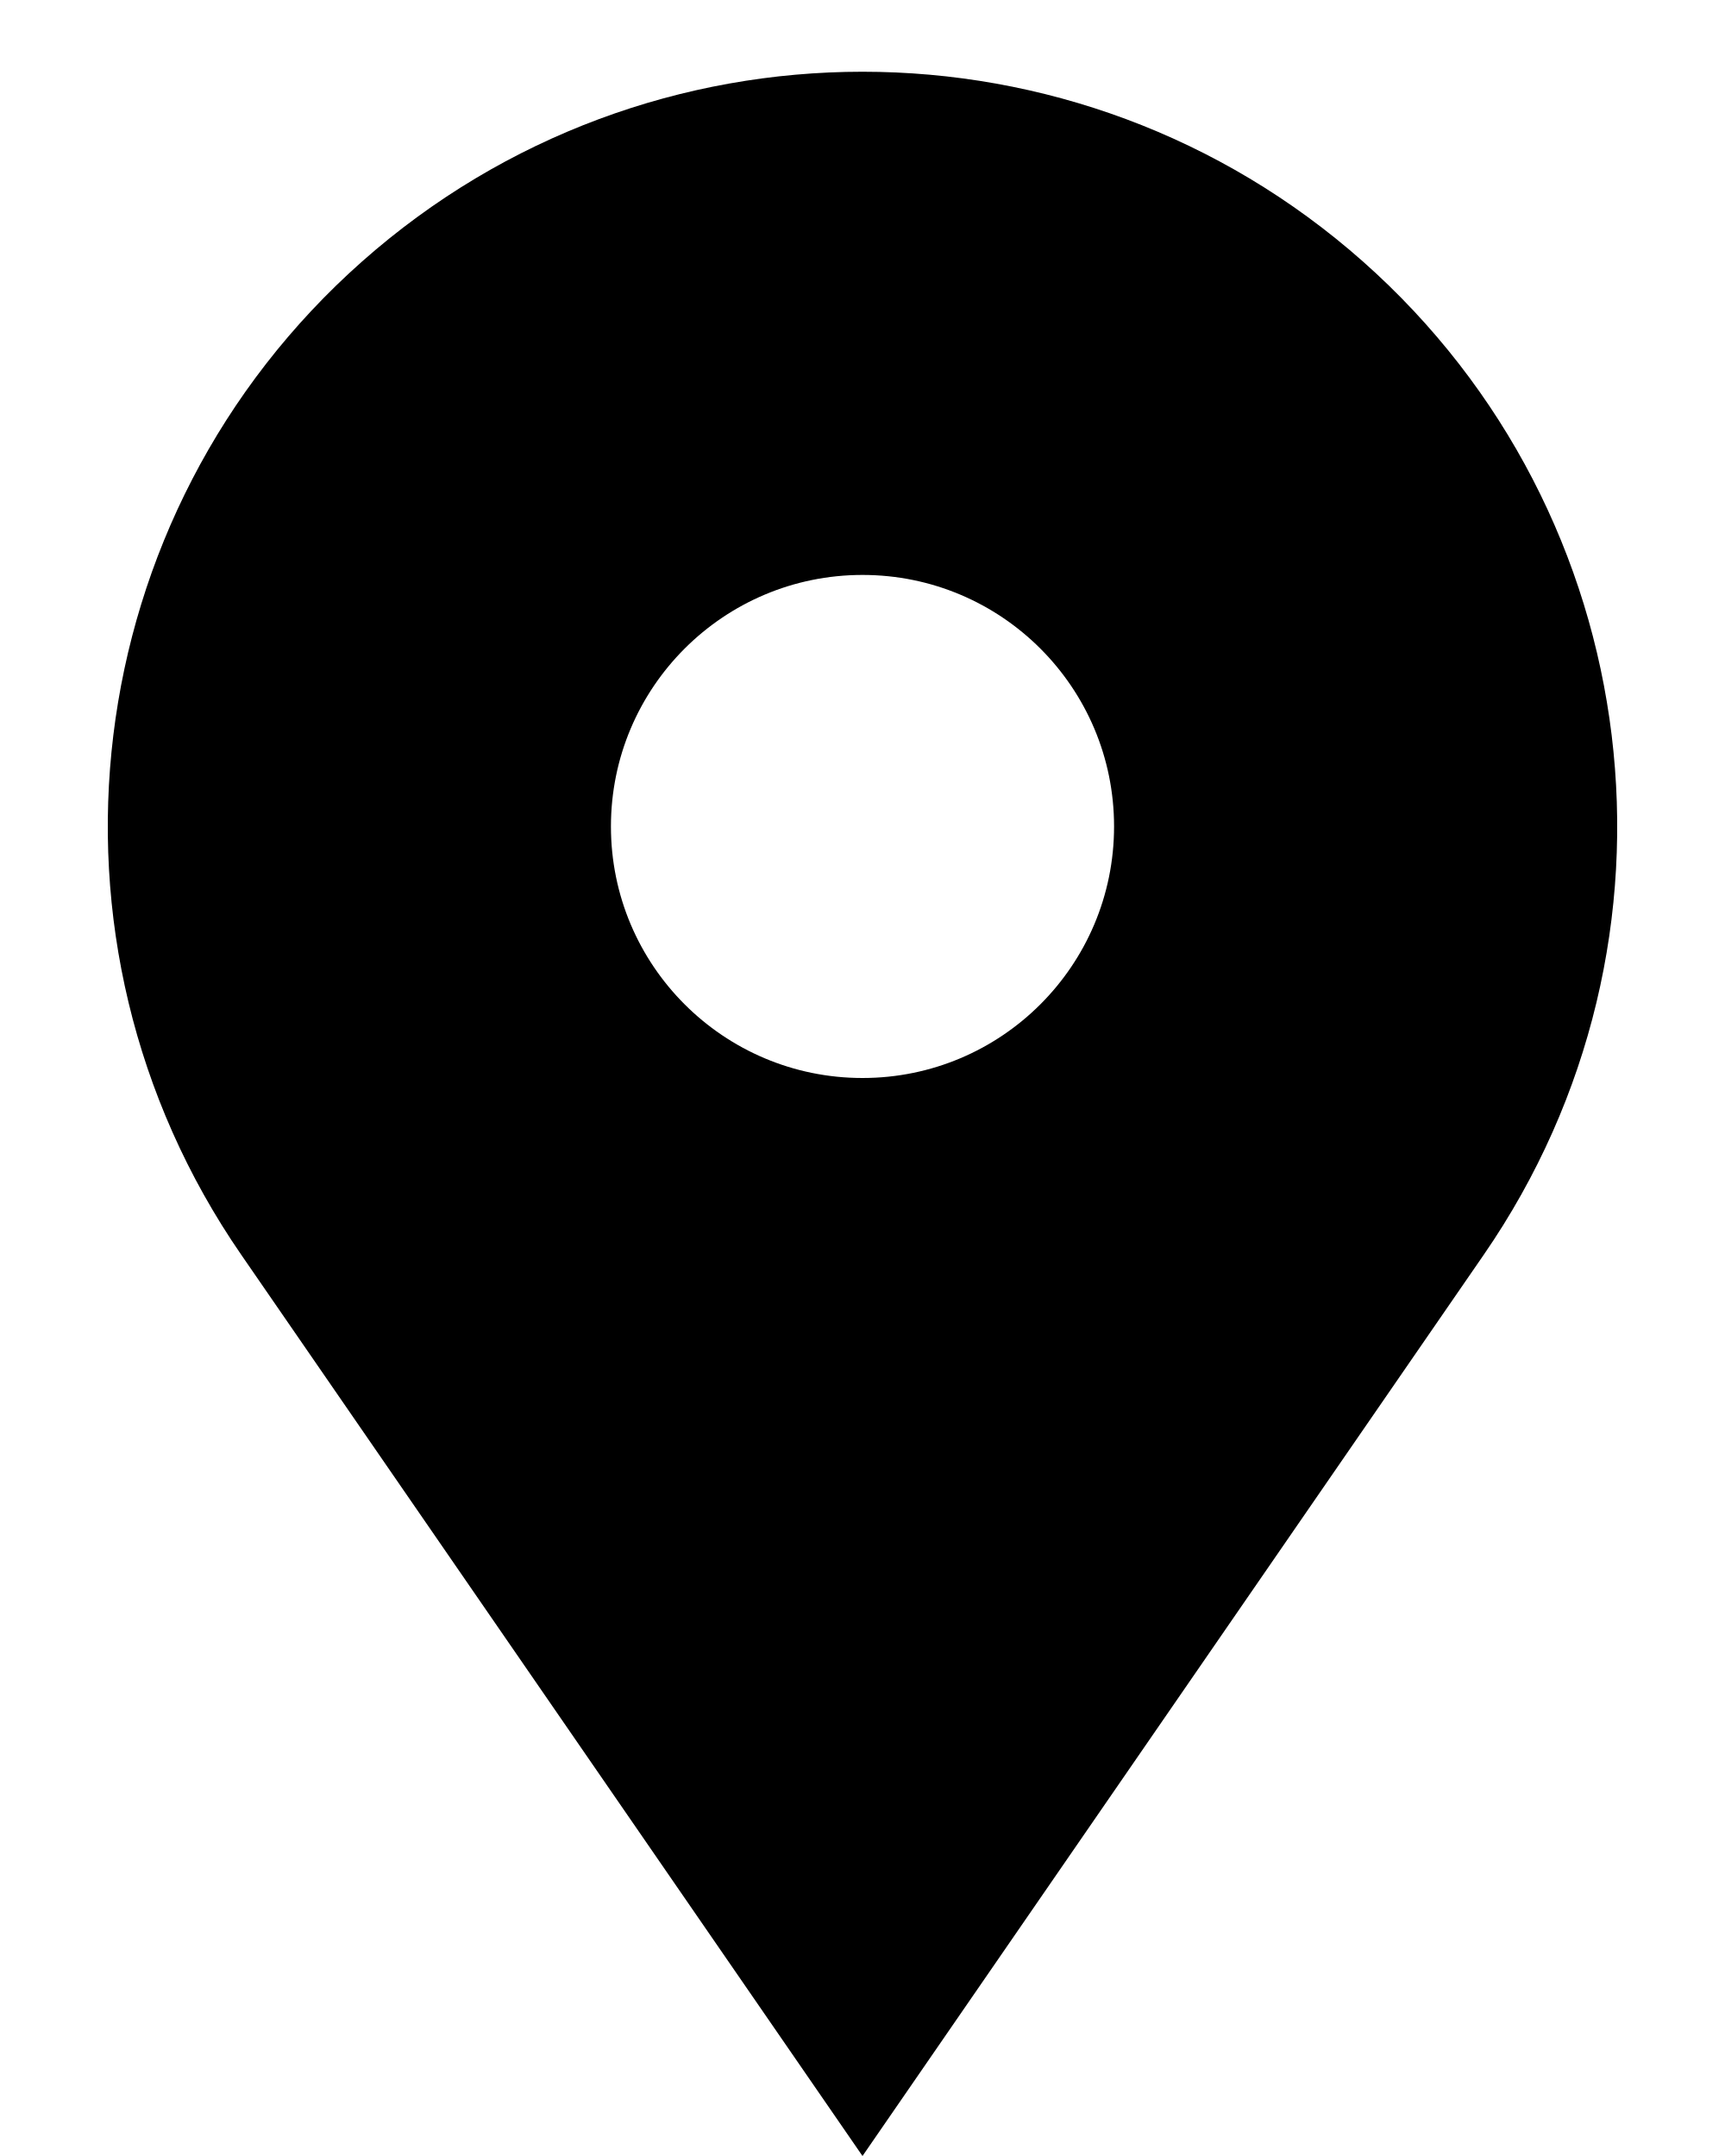
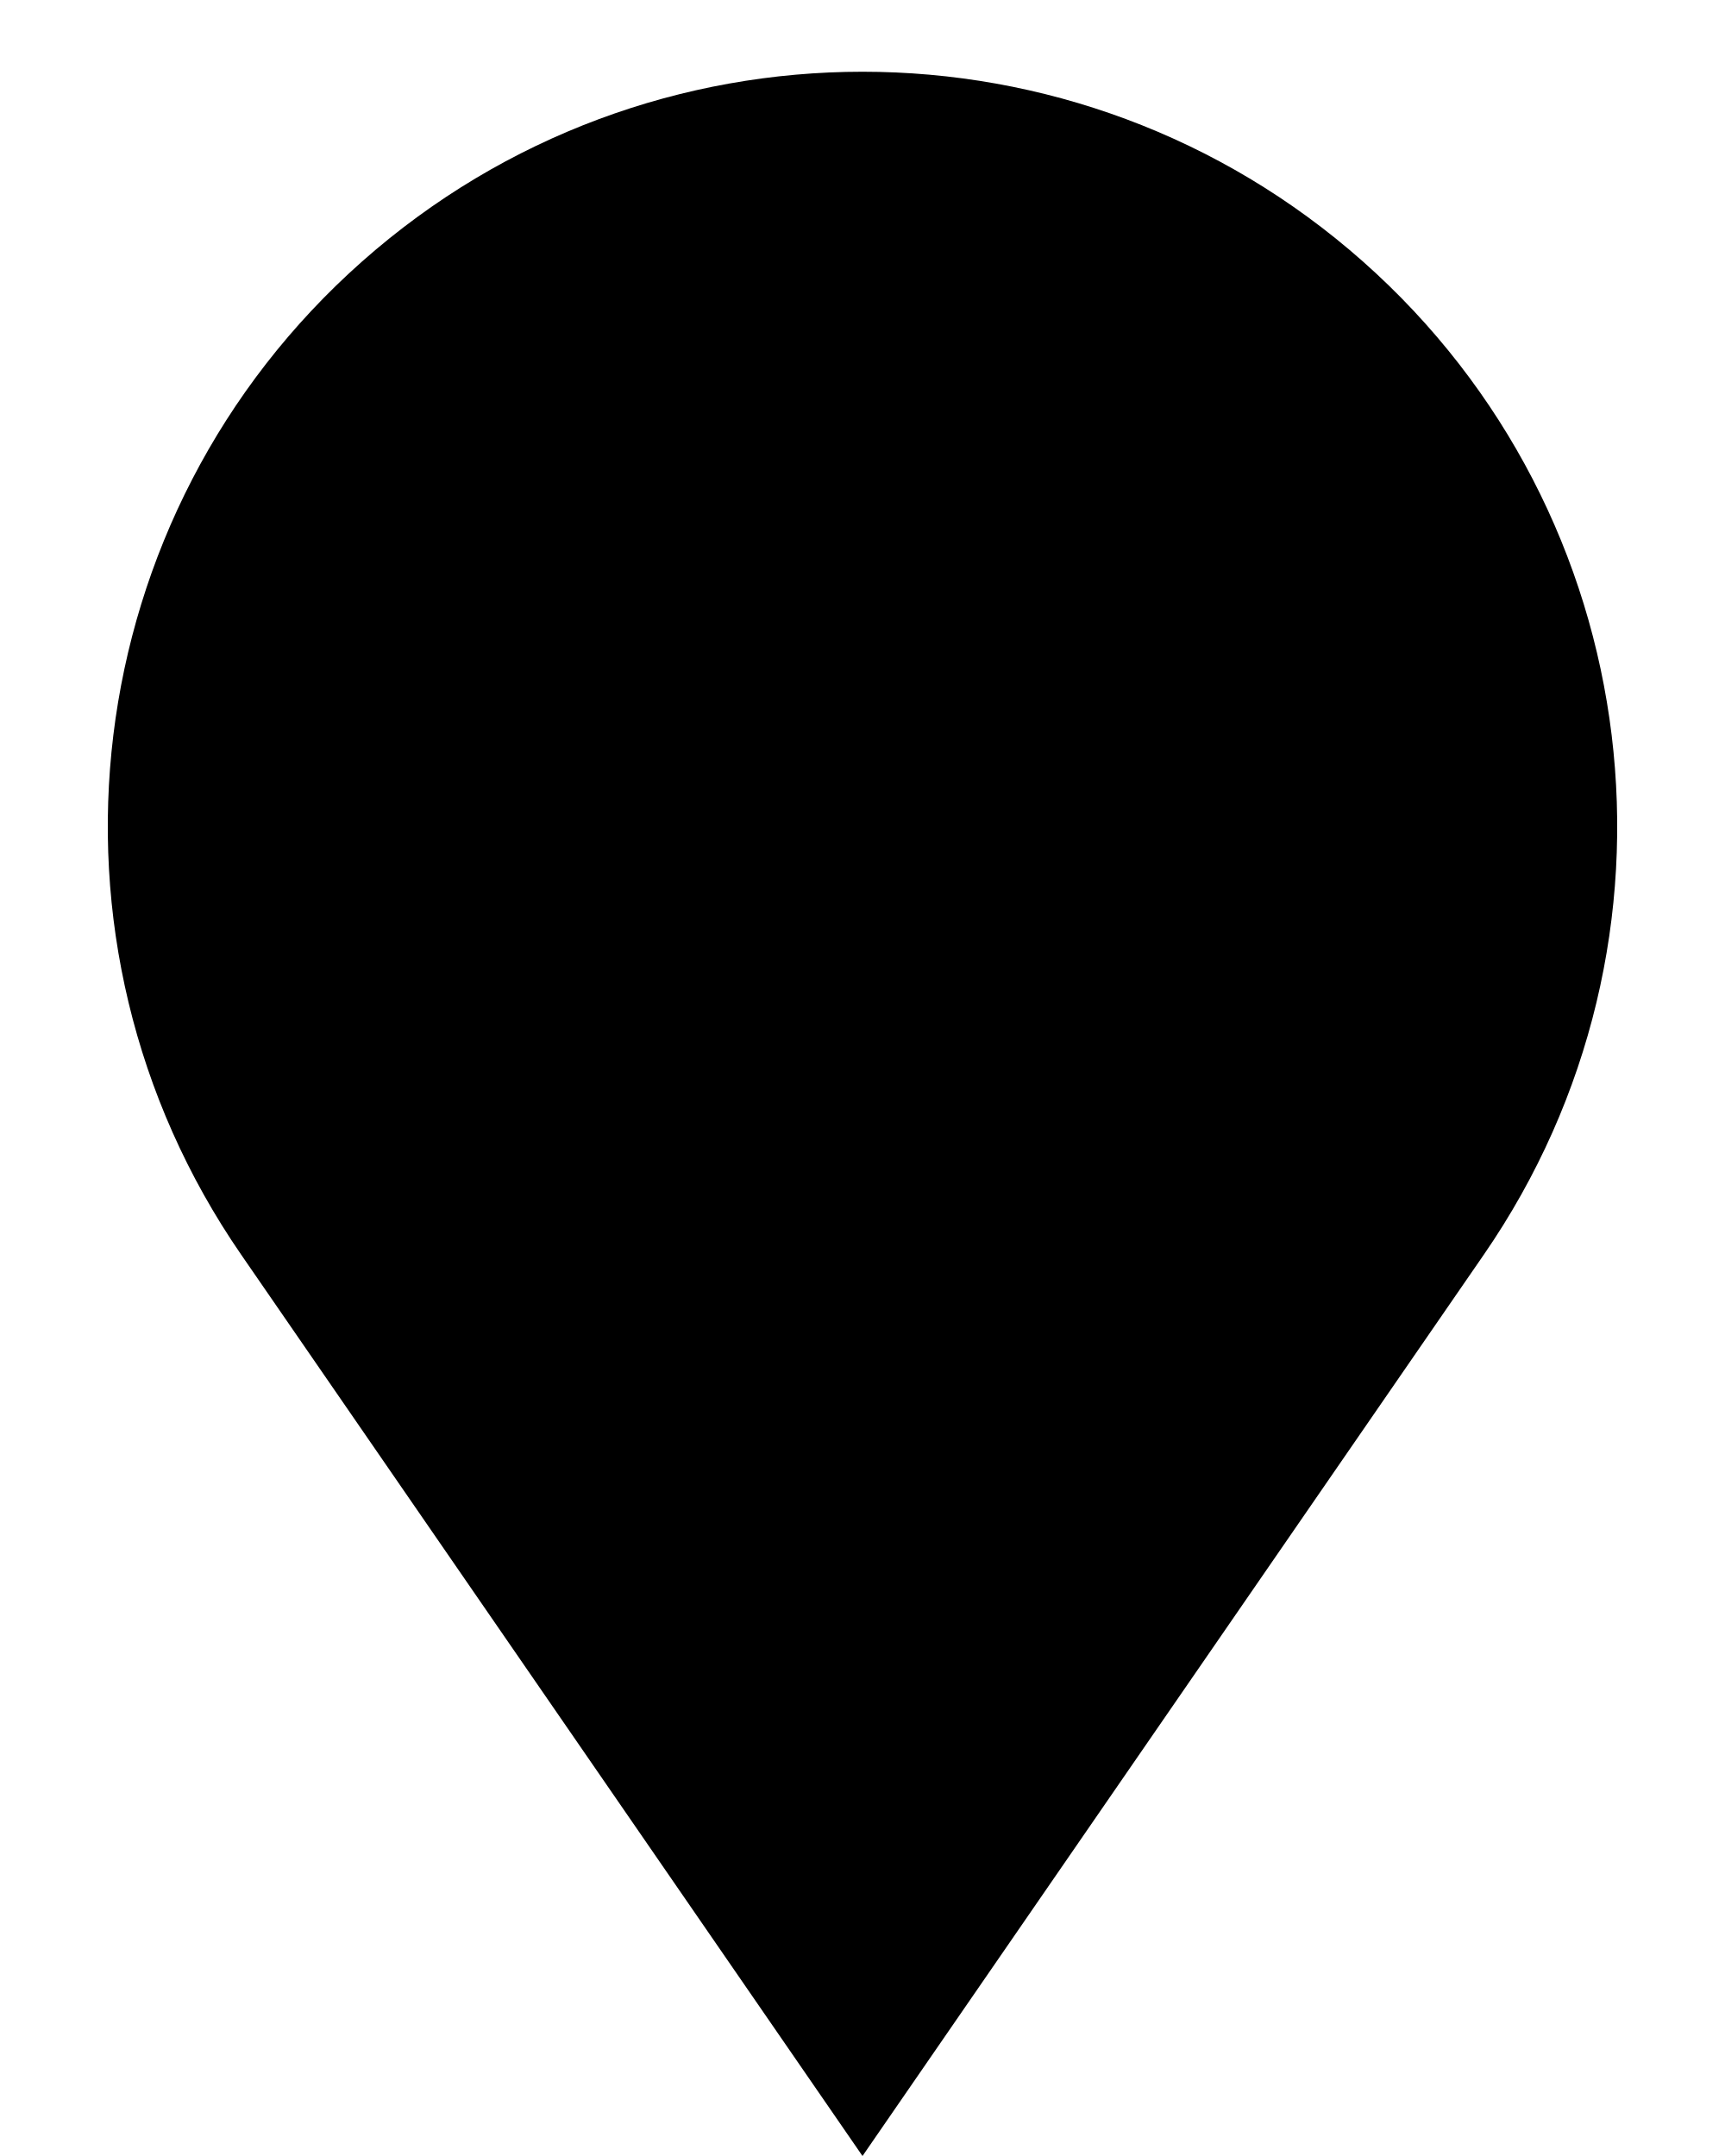
- <svg xmlns="http://www.w3.org/2000/svg" version="1.1" id="pin_dot" width="24" height="30" viewBox="0 0 24 30">
-   <path fill-rule="evenodd" d="M 3.356,17.459 A 10.5,10.5 0 1 1 20.644,17.459 L 12,30 Z M 8.5,11.5 A 3.5,3.5 0 1 0 15.5,11.5 A 3.5,3.5 0 1 0 8.5,11.5 Z" />
+ <svg xmlns="http://www.w3.org/2000/svg" version="1.1" id="teardrop" width="24" height="30" viewBox="0 0 24 30">
+   <path fill-rule="evenodd" d="M 3.356,17.459 A 10.5,10.5 0 1 1 20.644,17.459 L 12,30 Z" />
</svg>
